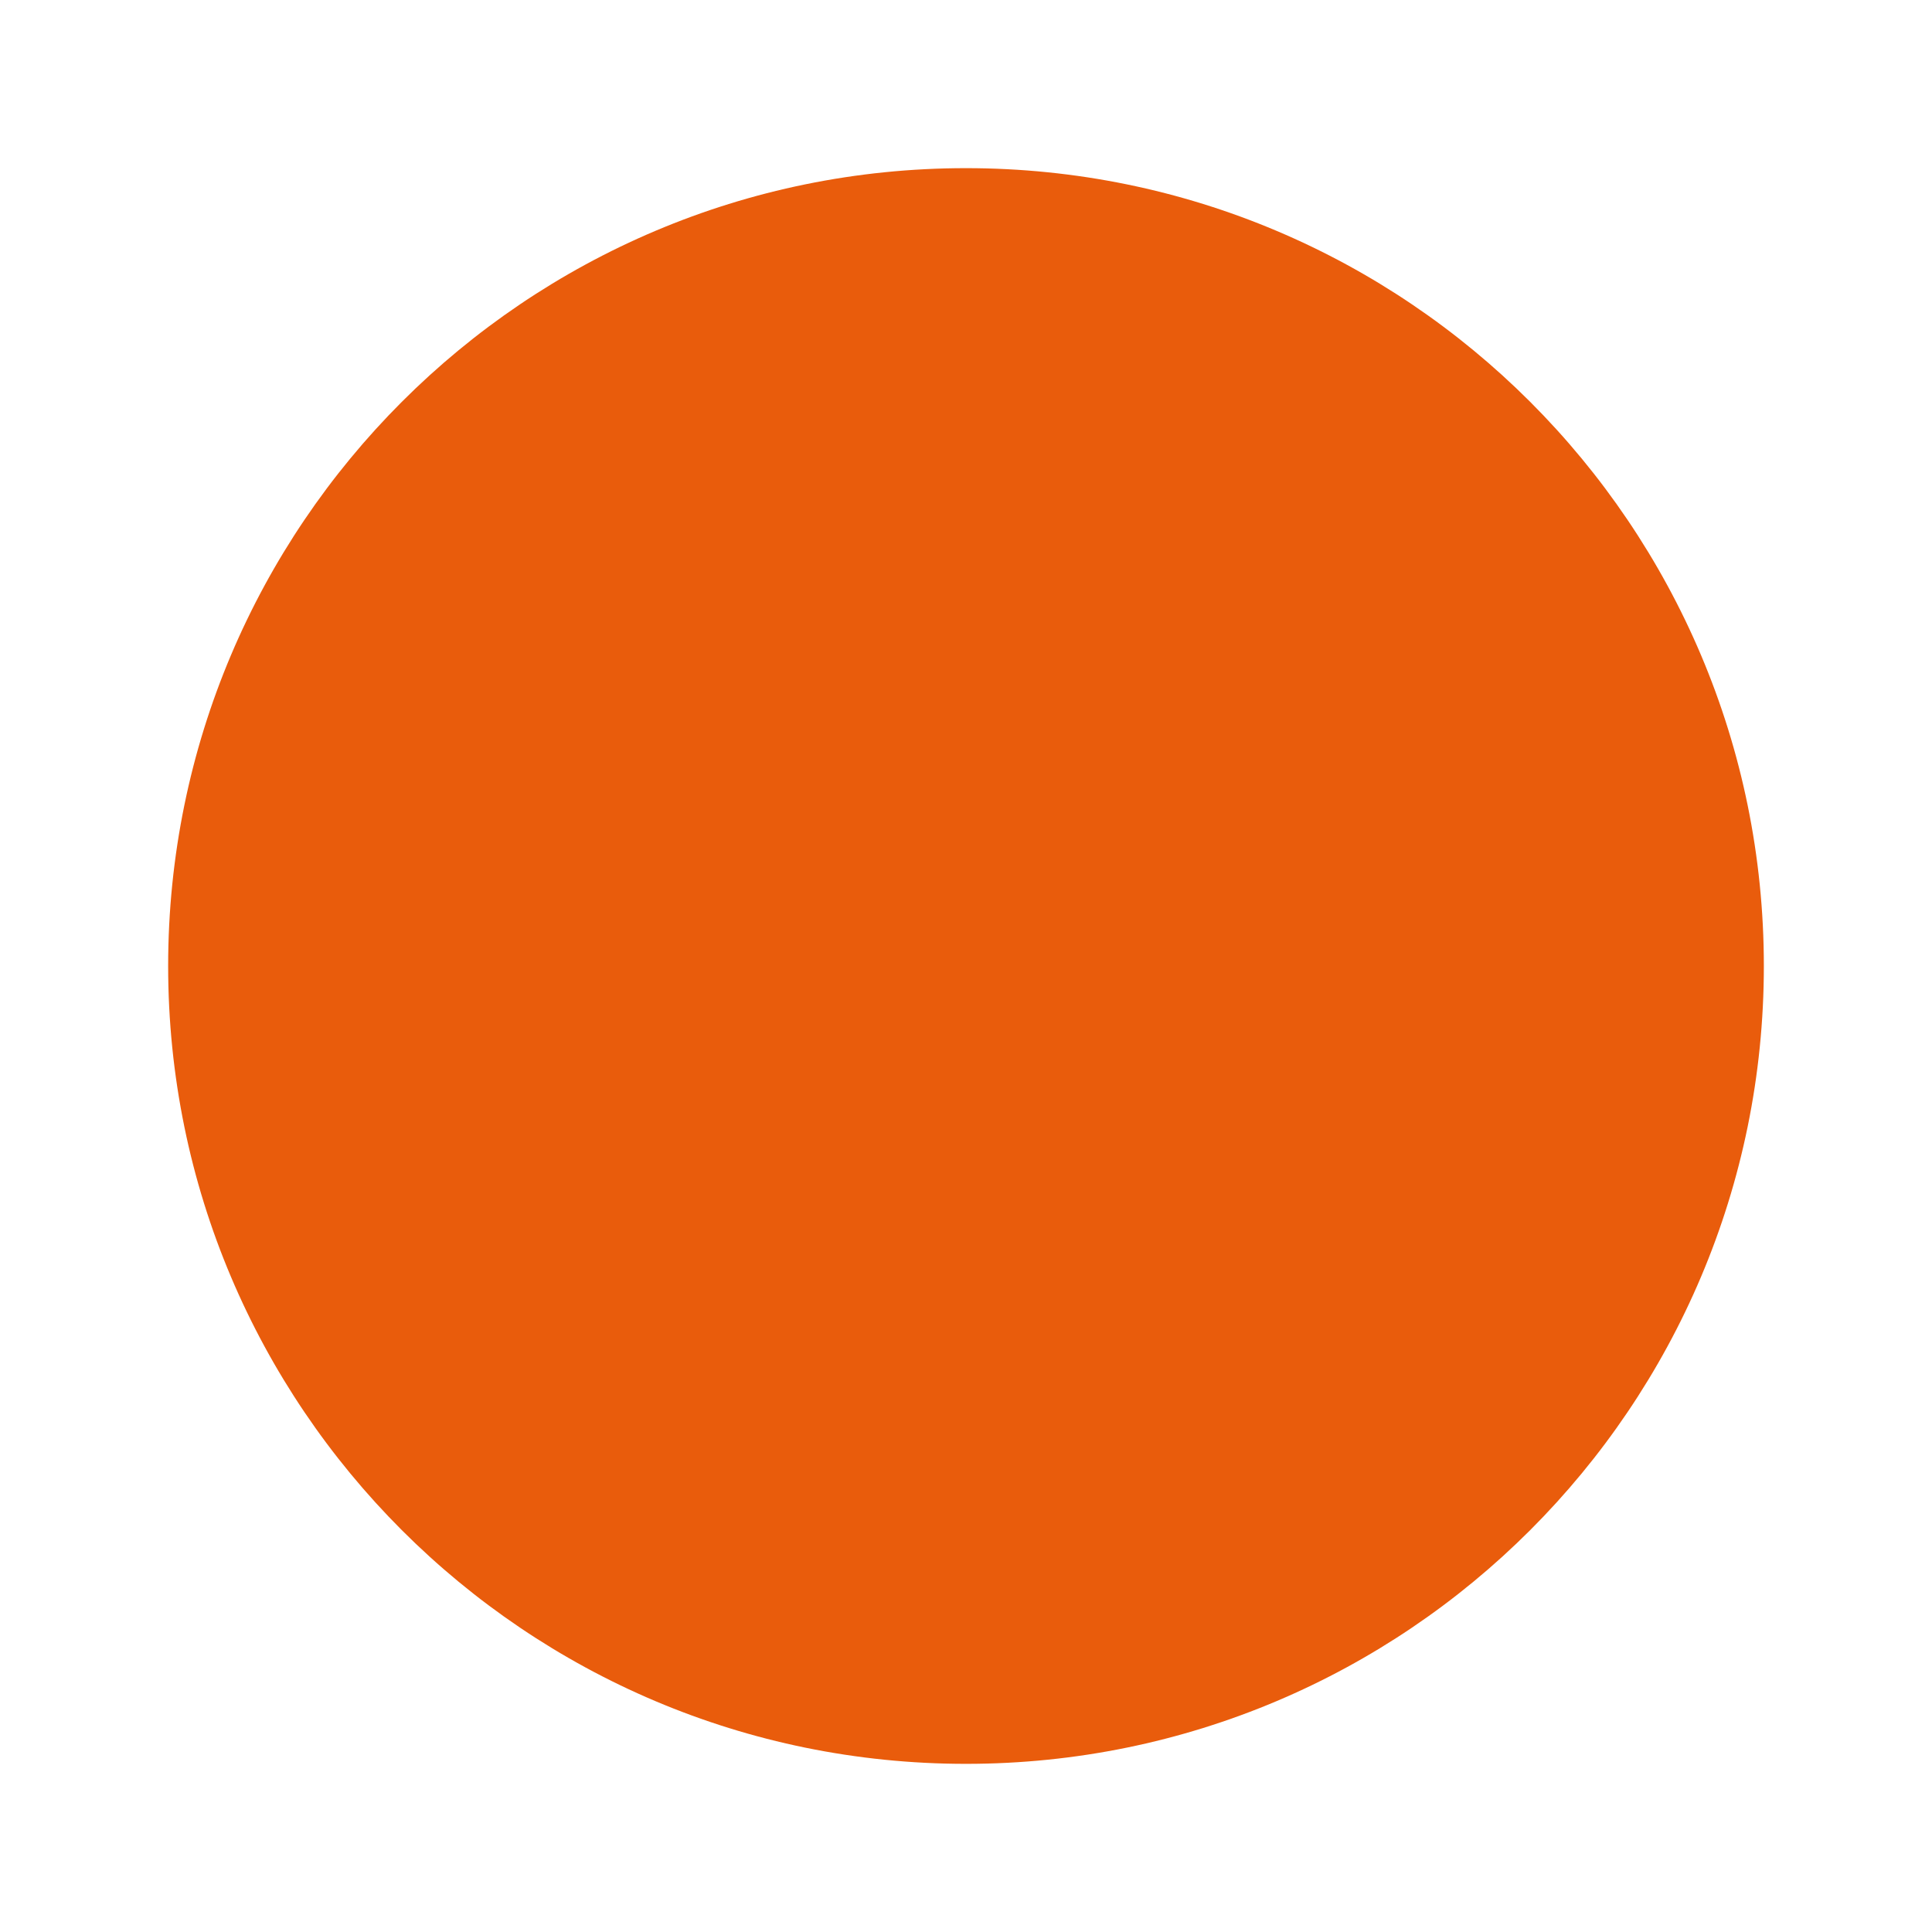
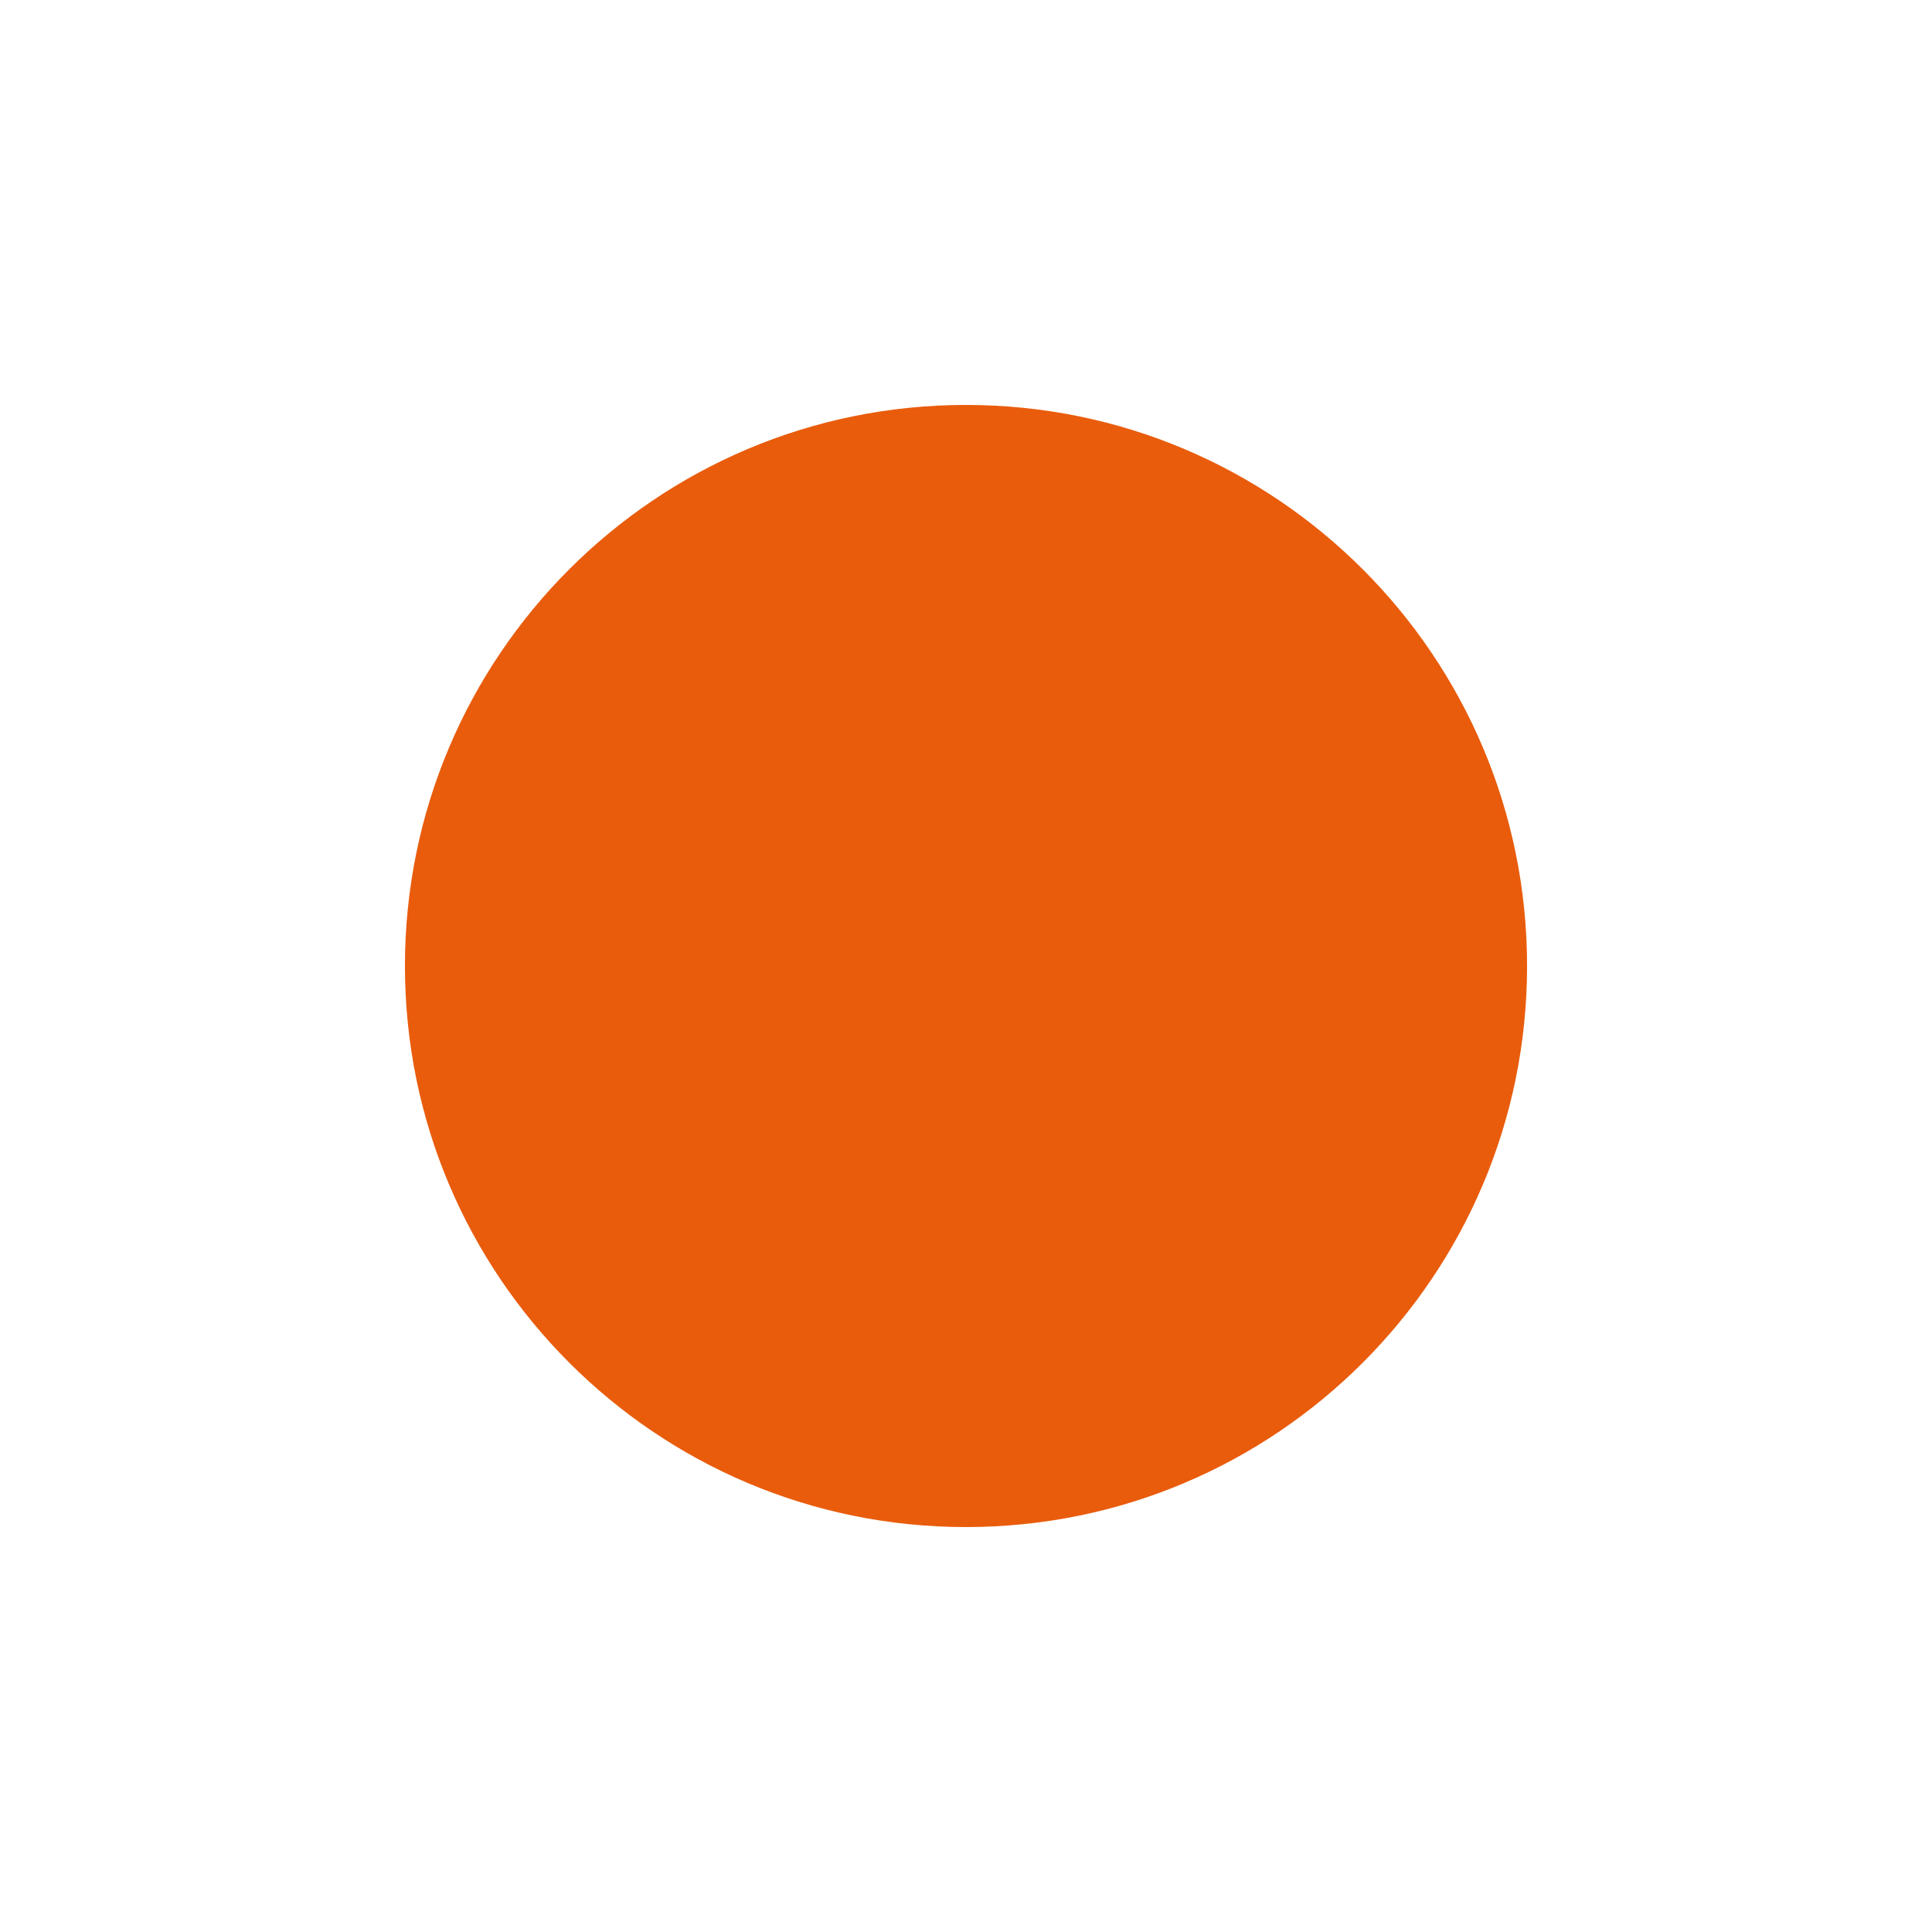
<svg xmlns="http://www.w3.org/2000/svg" width="100%" height="100%" viewBox="0 0 512 512" version="1.1" xml:space="preserve" style="fill-rule:evenodd;clip-rule:evenodd;stroke-linejoin:round;stroke-miterlimit:2;">
  <g>
-     <circle cx="256" cy="256" r="211.438" style="fill:#e95c0c;" />
+     <circle cx="256" cy="256" r="148.687" style="fill:#e95c0c;" />
  </g>
</svg>
